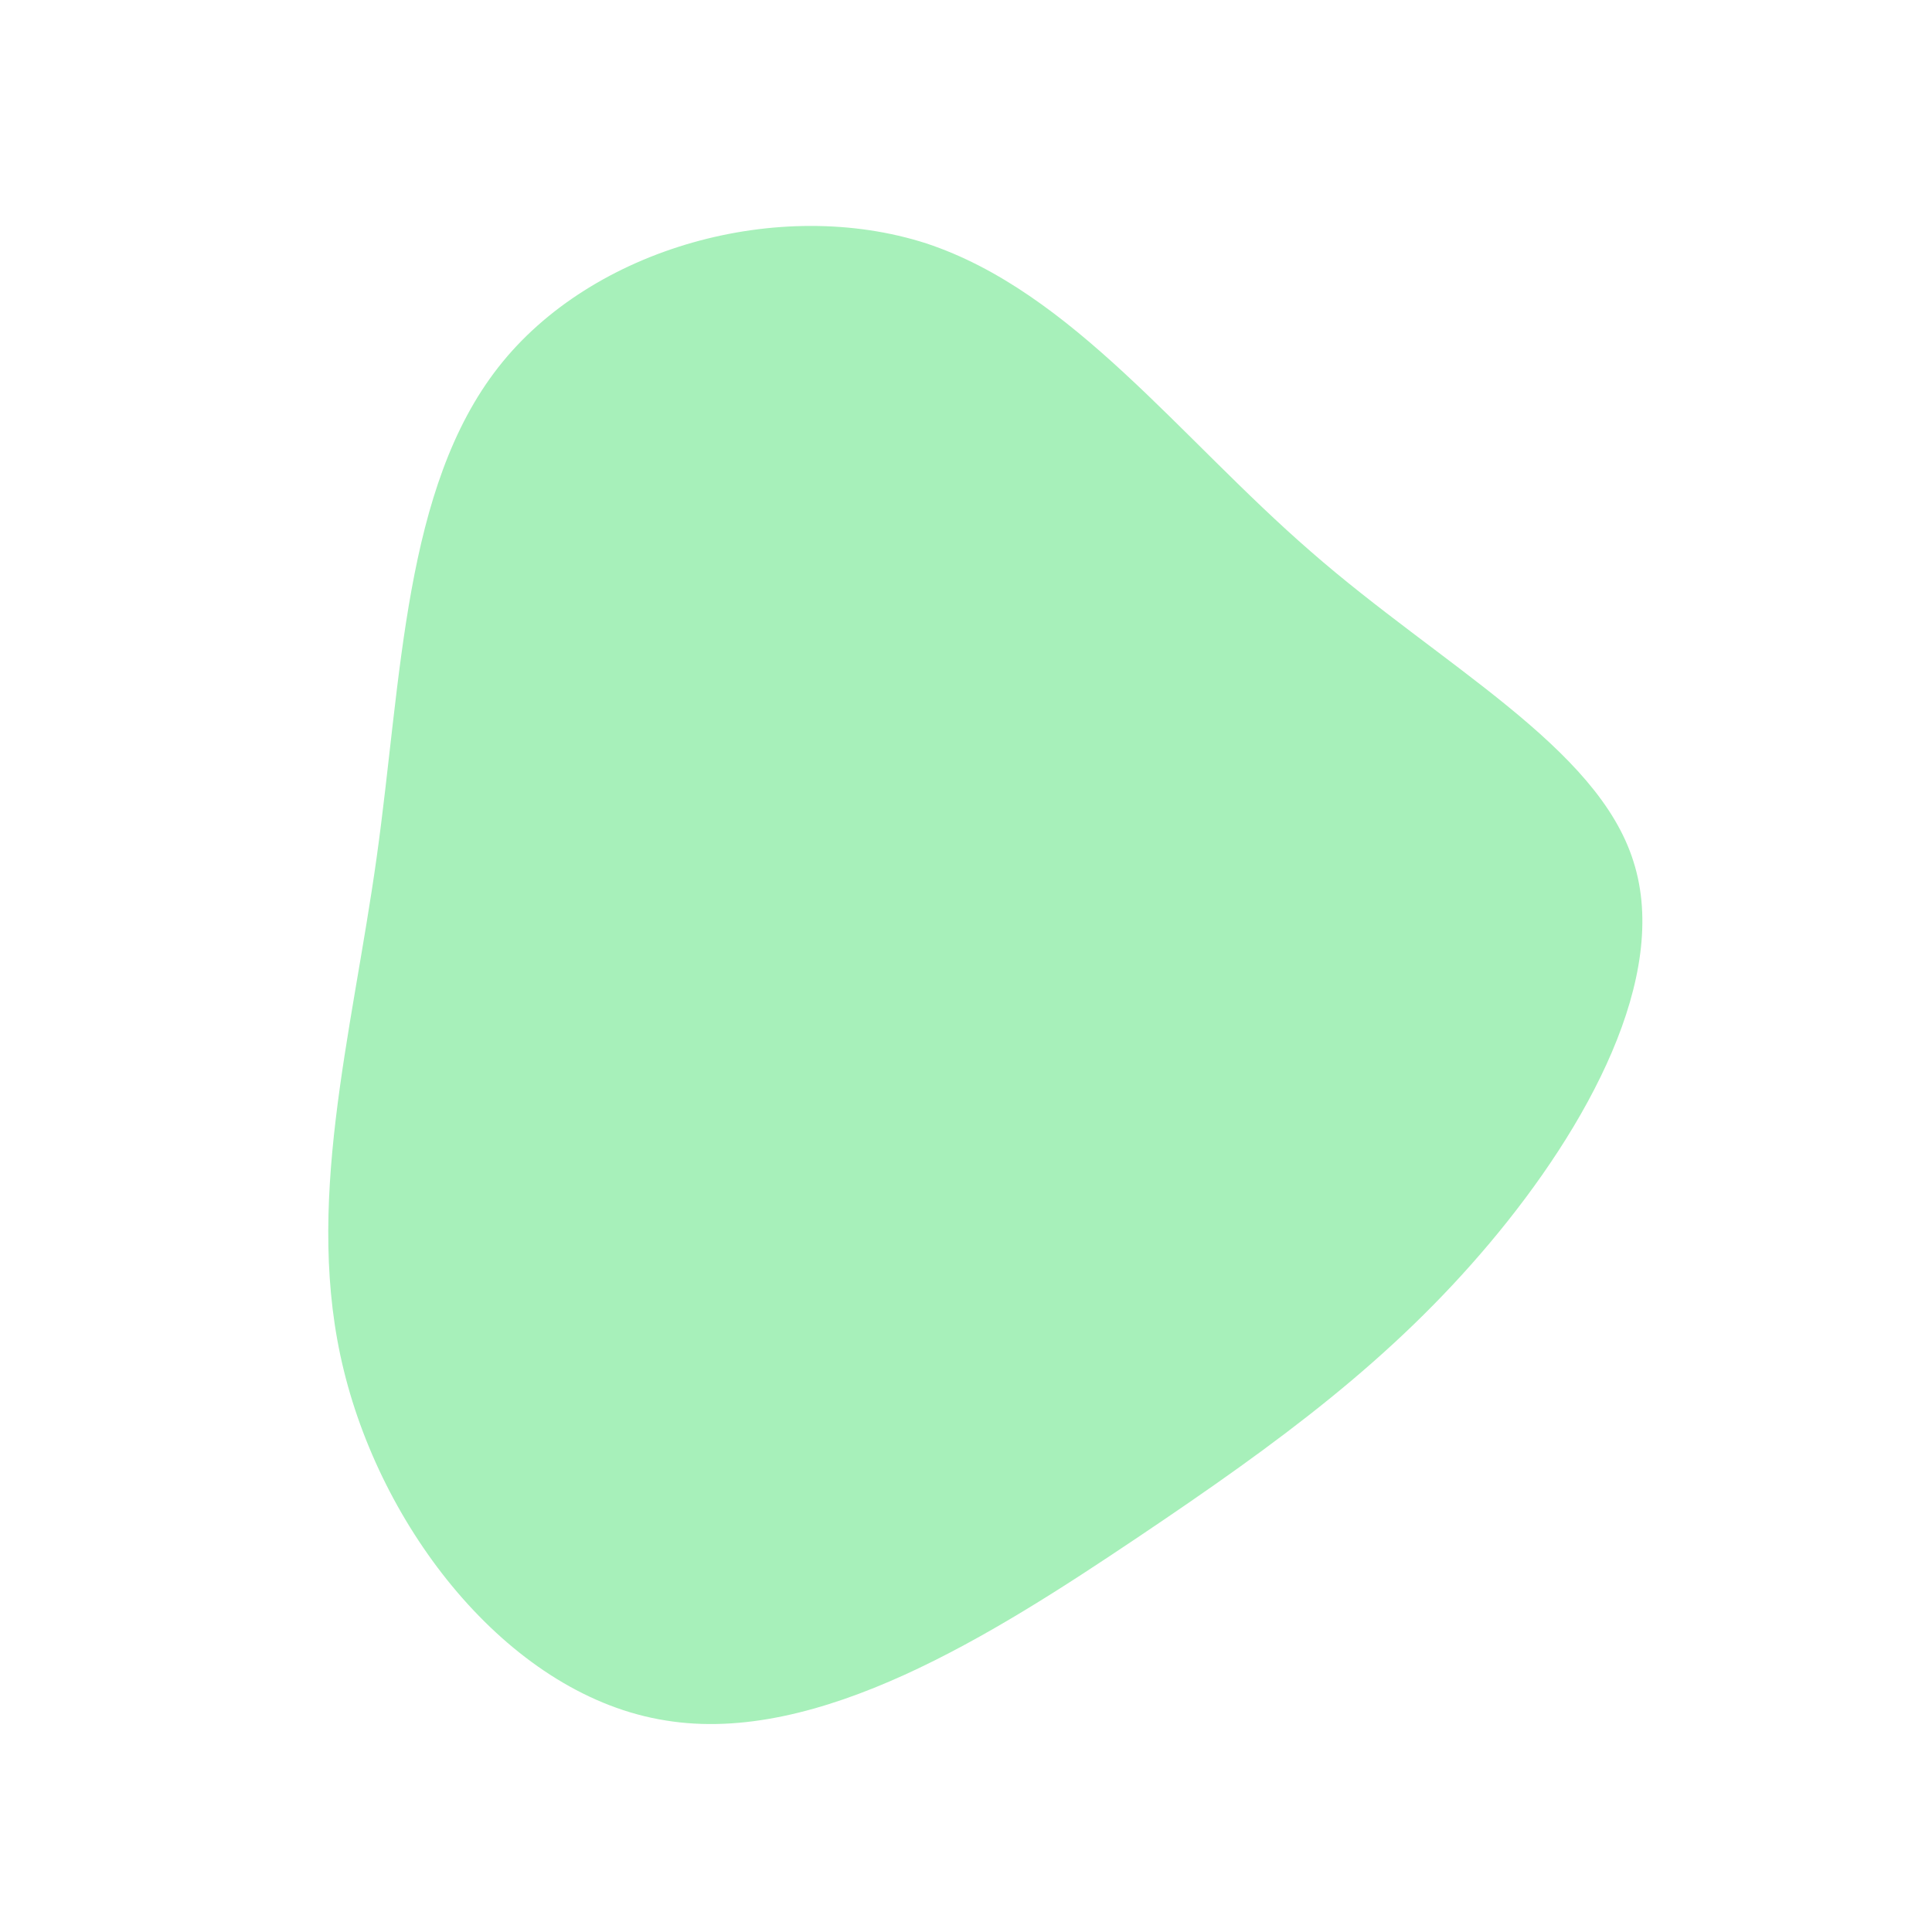
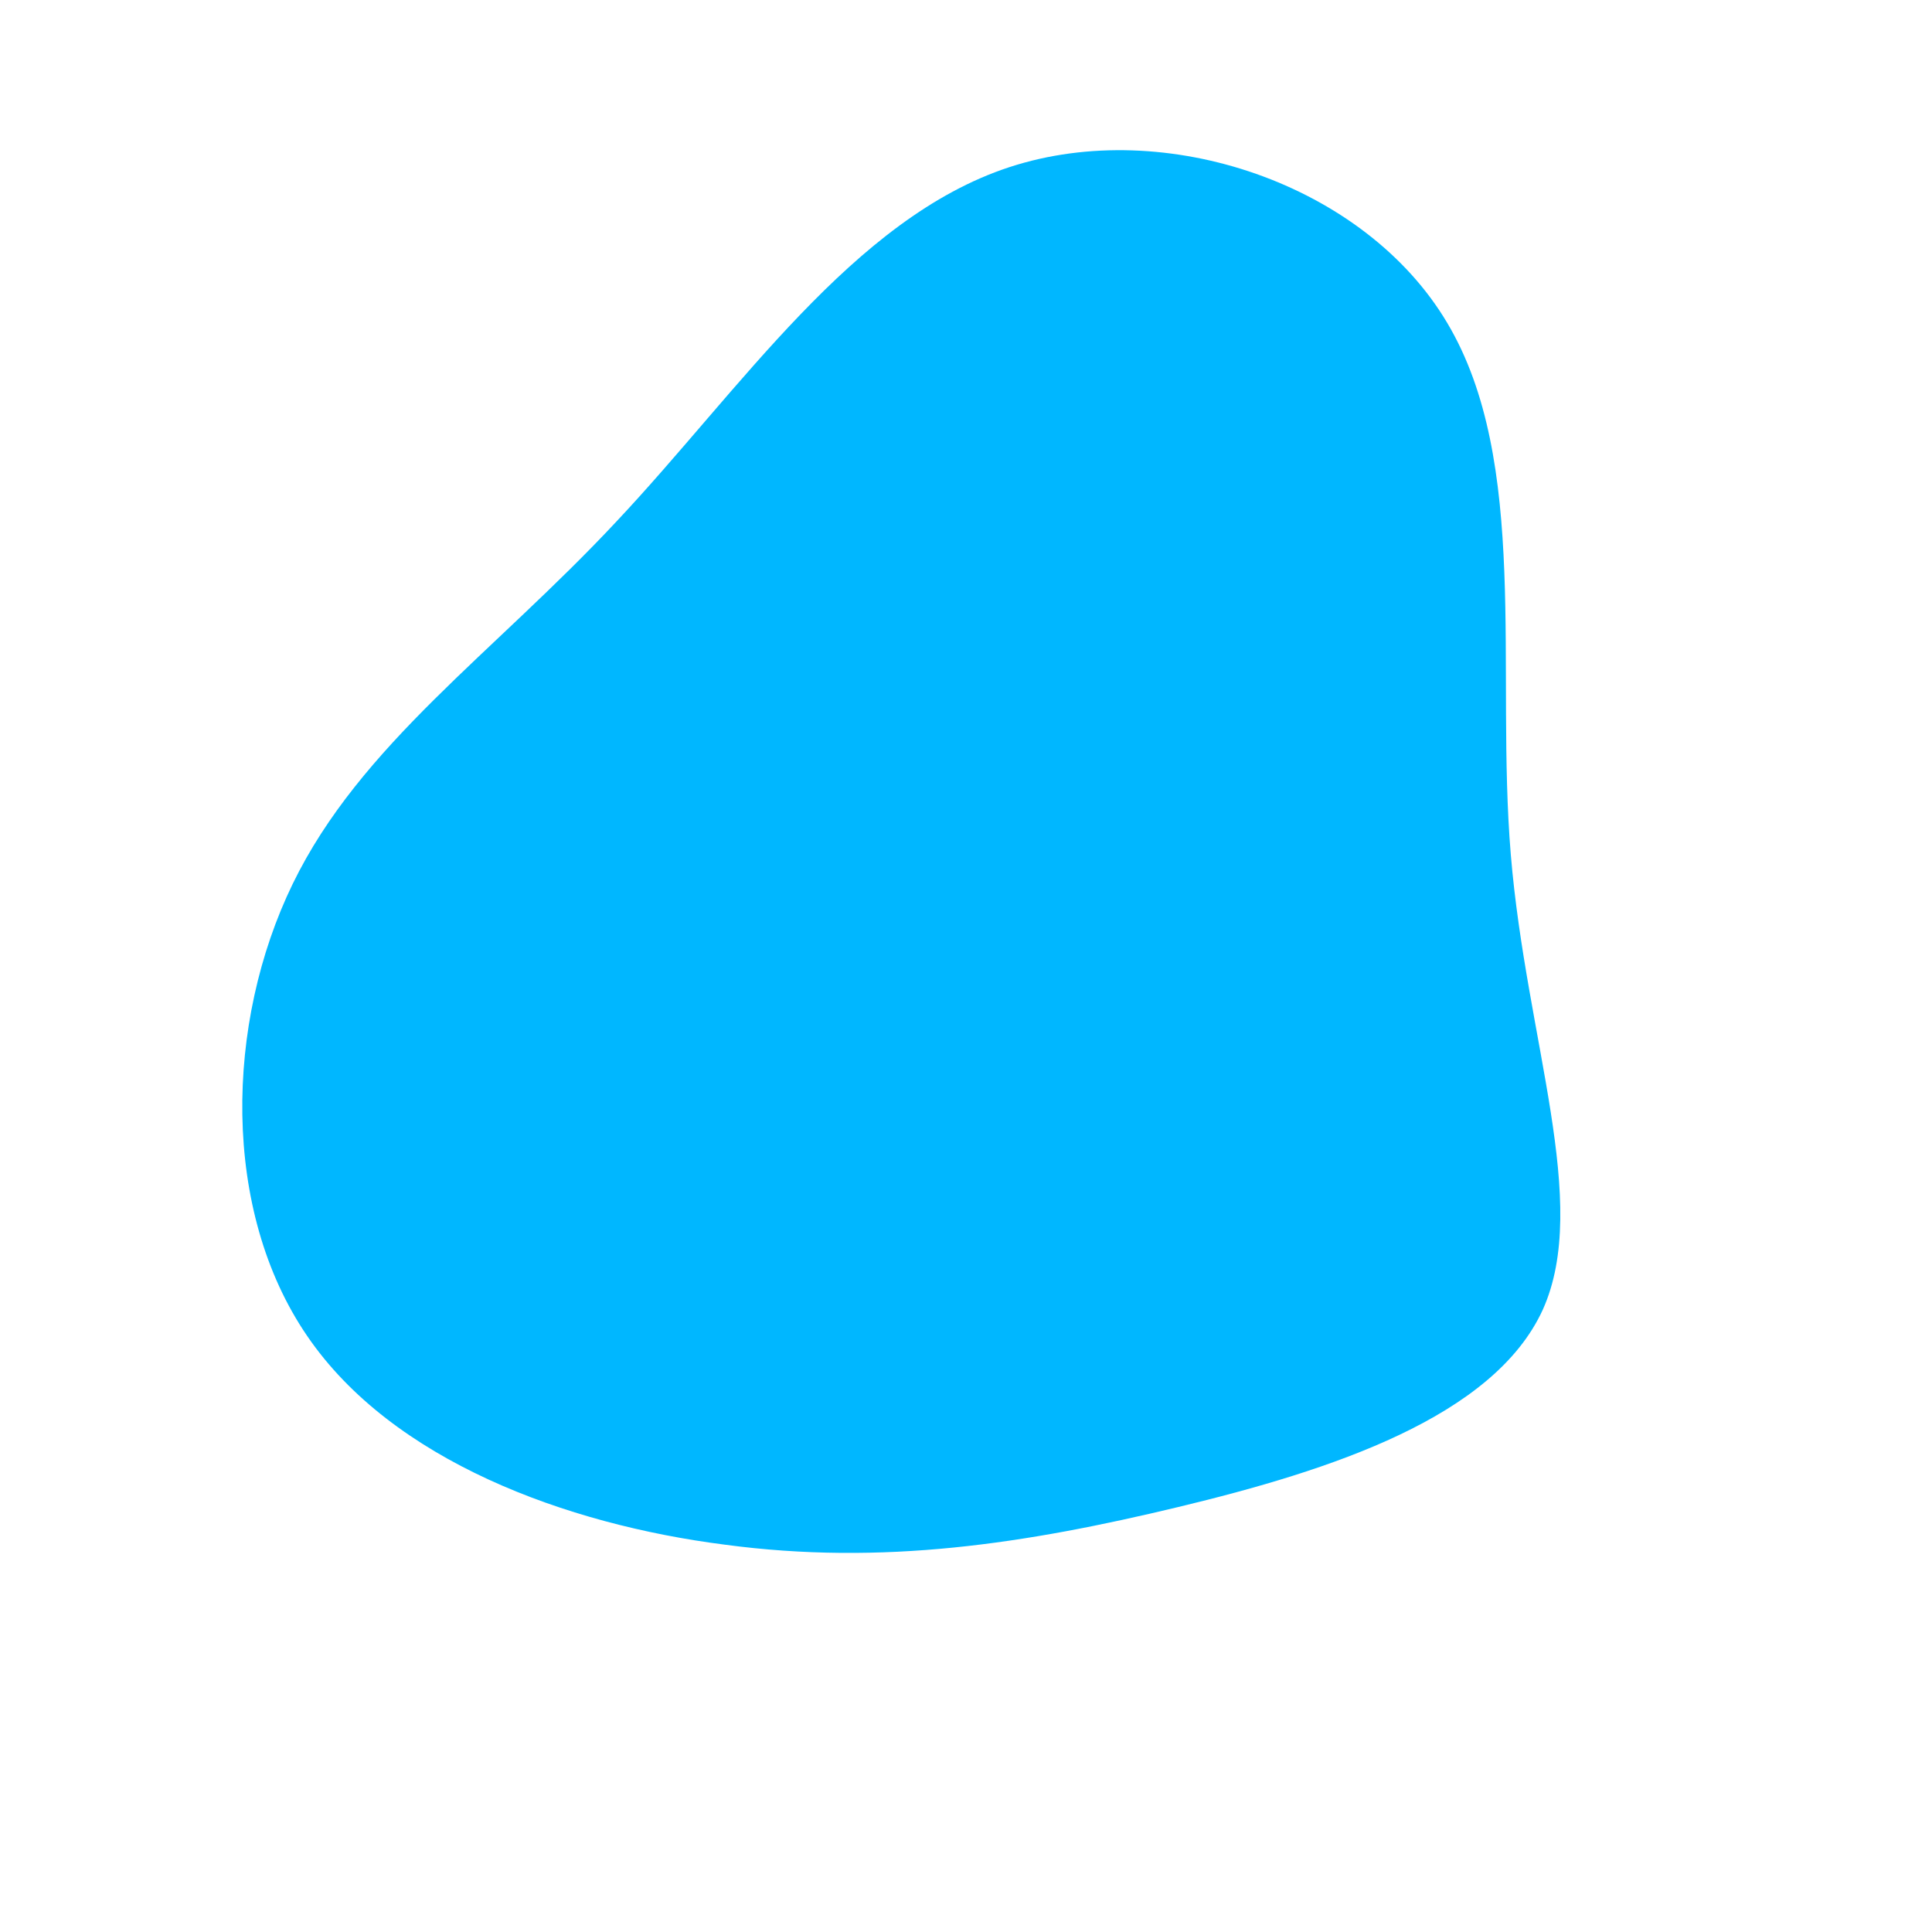
<svg xmlns="http://www.w3.org/2000/svg" viewBox="0 0 200 200">
-   <path fill="#A7F0BA" d="M35.7,-42.9C49.2,-31.1,65.4,-22.7,69.1,-10.8C72.9,1.1,64.3,16.7,54.2,28.7C44.1,40.7,32.6,49.2,17.7,59.2C2.8,69.2,-15.3,80.7,-31.1,78.1C-46.9,75.6,-60.2,59,-64.4,41.9C-68.6,24.9,-63.6,7.3,-61,-11.3C-58.4,-29.9,-58.2,-49.5,-48.4,-62C-38.7,-74.4,-19.3,-79.7,-4.1,-74.8C11,-69.8,22.1,-54.7,35.7,-42.9Z" transform="translate(100 100)" />
+   <path fill="#00B7FF" d="M49.8,-66.6C58.4,-52.2,54.8,-30.6,56.4,-11.5C58,7.7,64.7,24.5,59.7,35.6C54.6,46.7,37.8,52.2,22,56C6.2,59.8,-8.6,62.1,-25,59.9C-41.4,57.8,-59.4,51.2,-68.2,38.3C-77.1,25.3,-76.7,5.9,-69.7,-8.5C-62.7,-22.9,-48.9,-32.4,-36.2,-46C-23.4,-59.6,-11.7,-77.4,4.5,-82.7C20.7,-88,41.3,-80.9,49.8,-66.6Z" transform="translate(100 100)" />
</svg>
